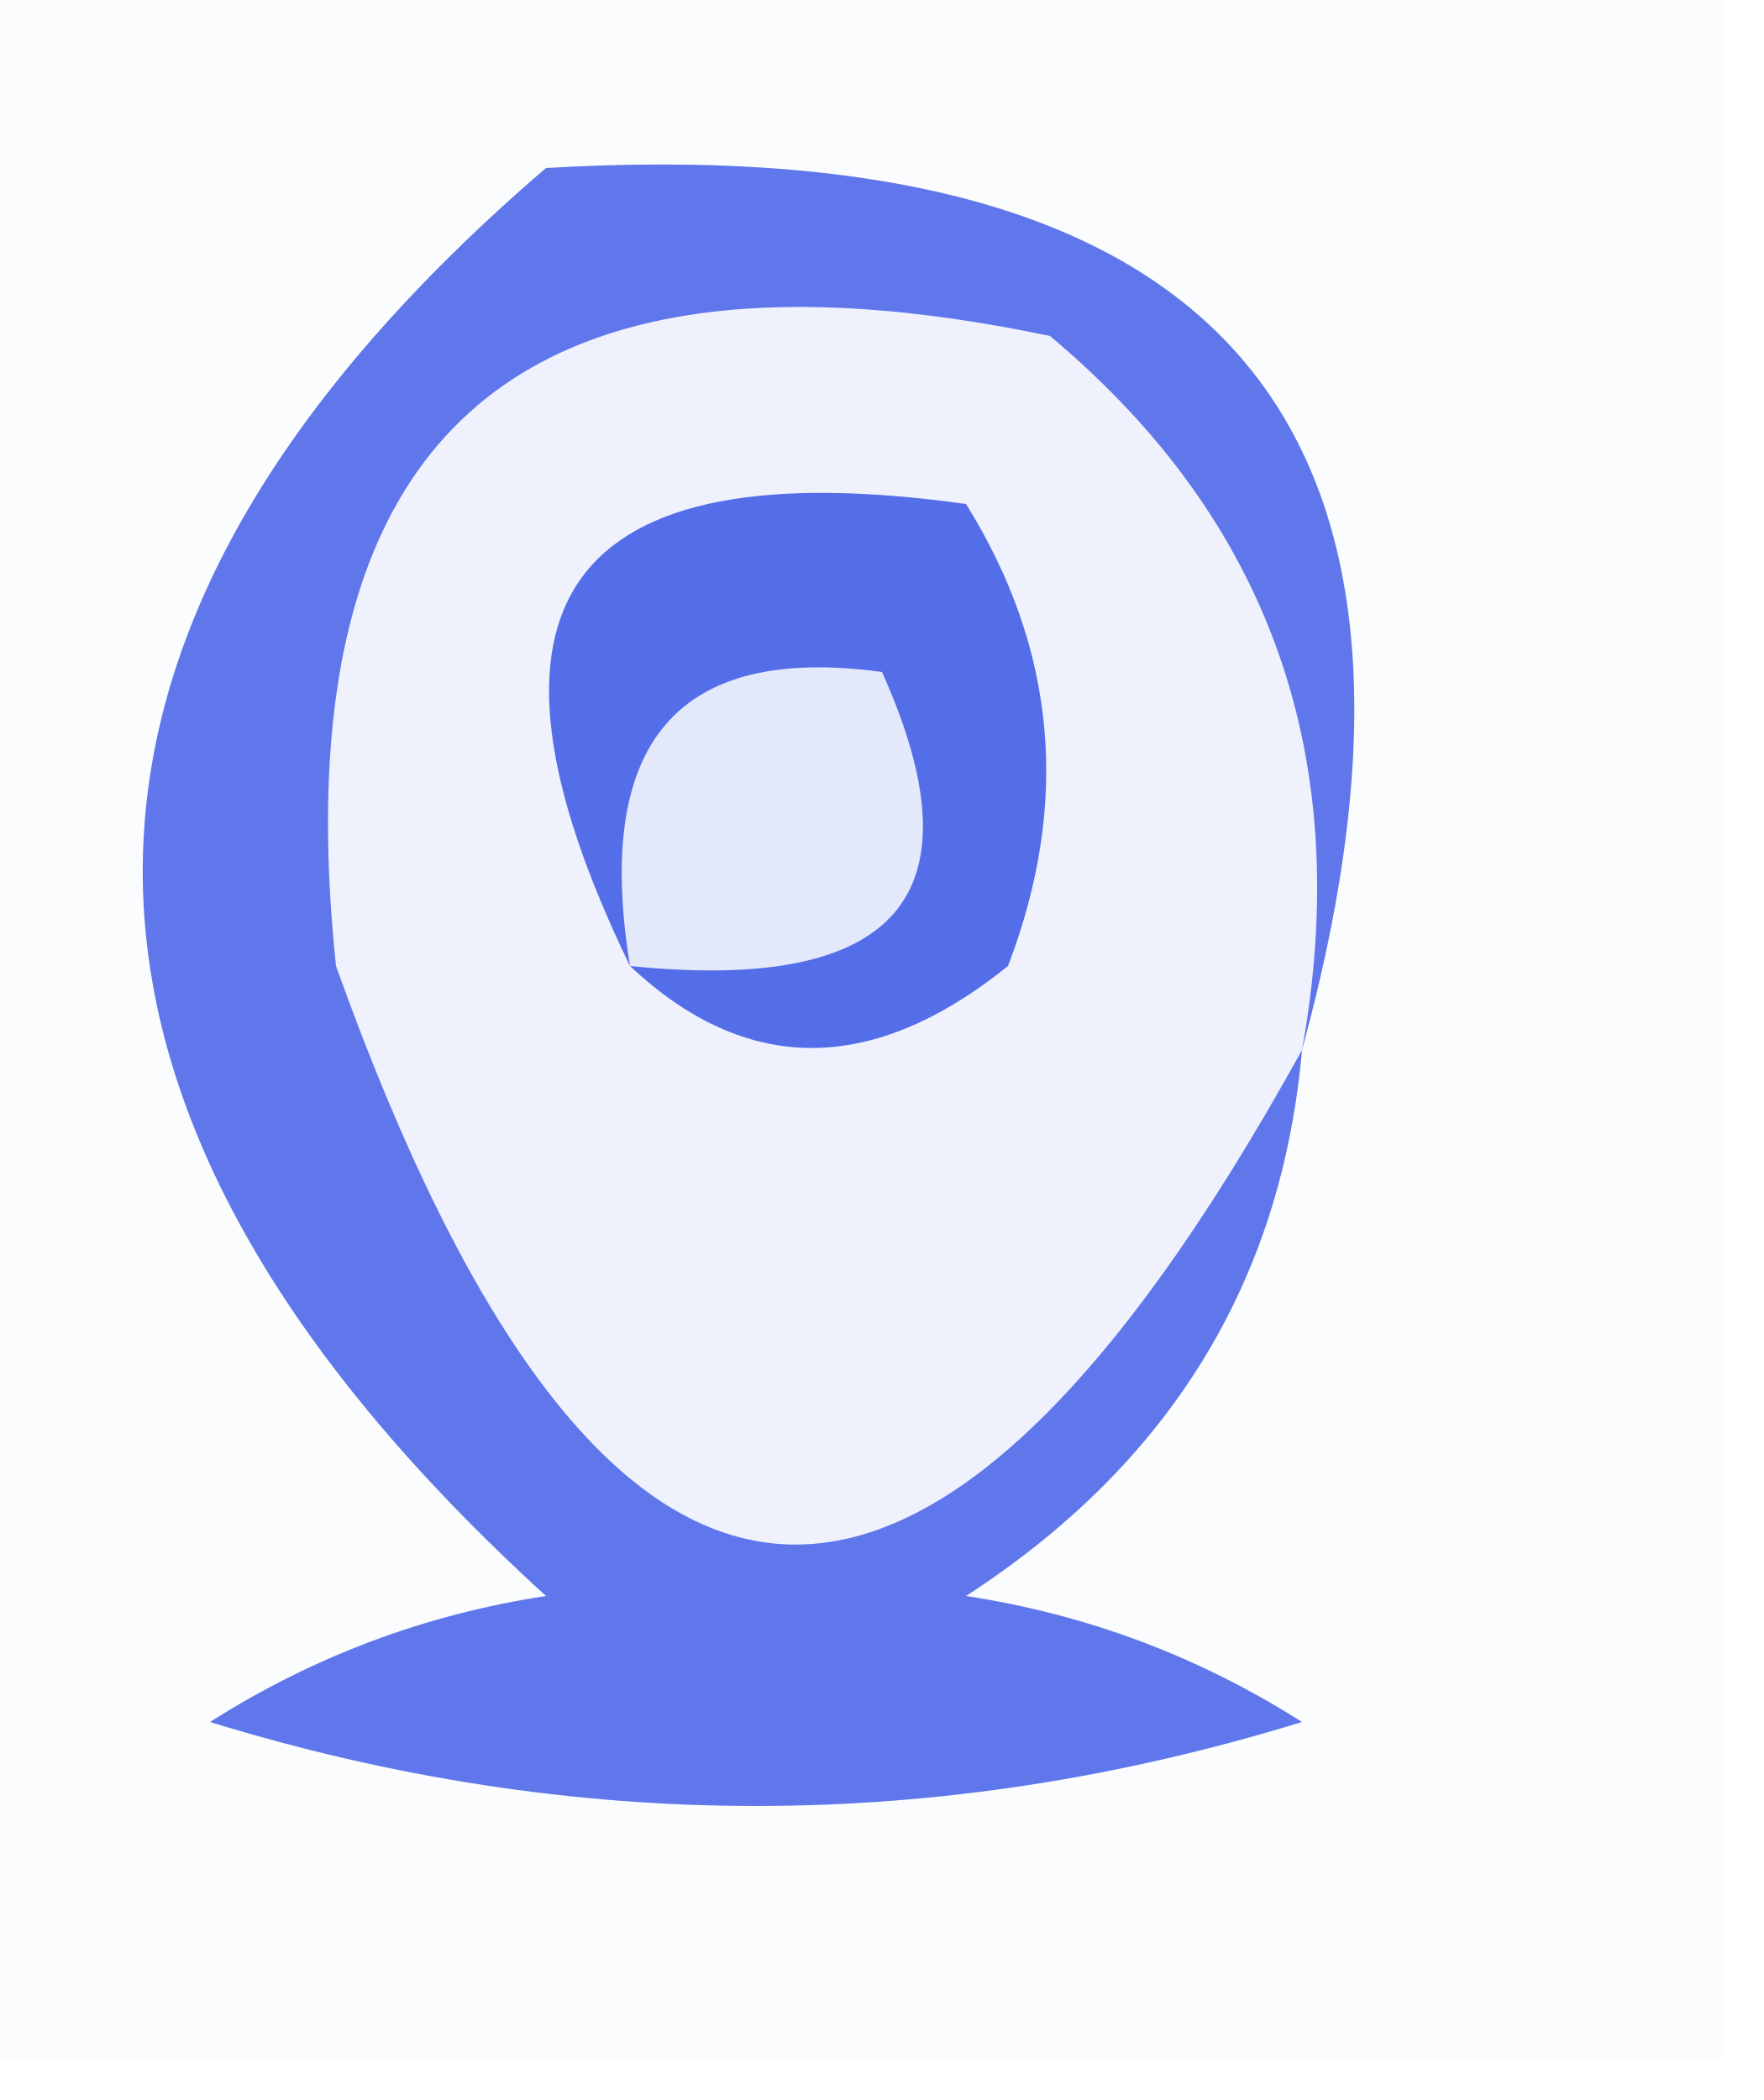
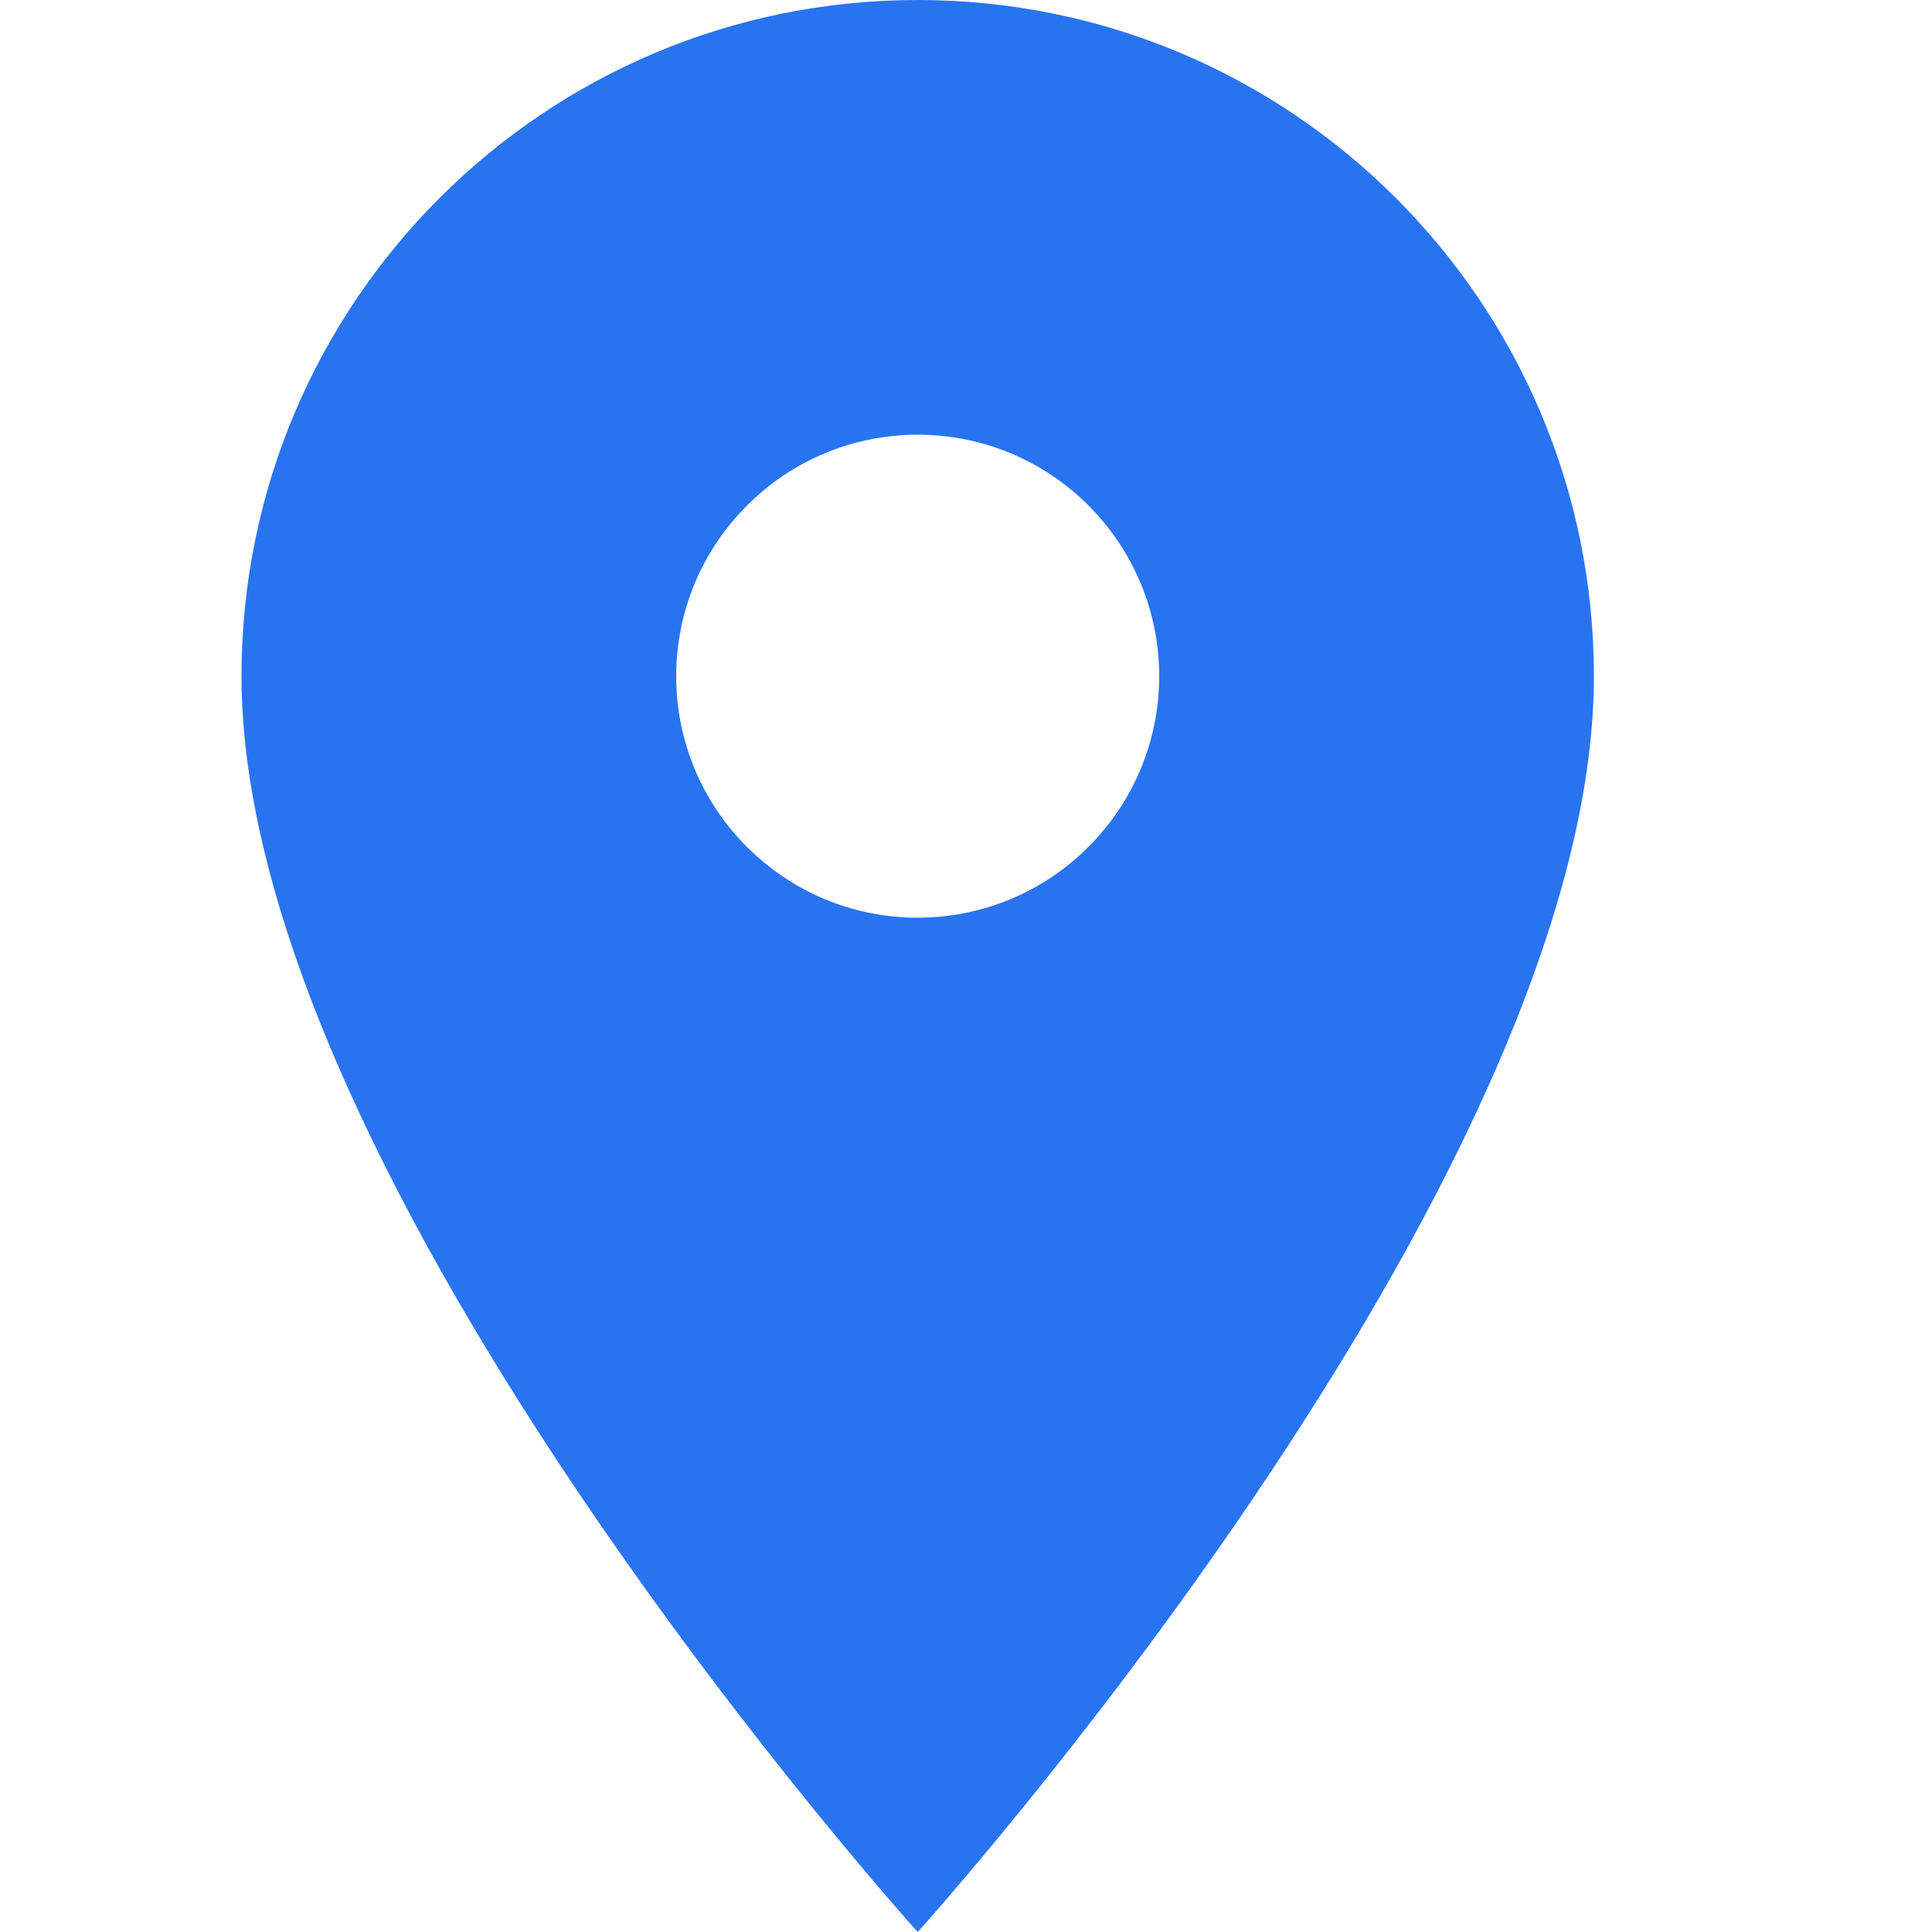
- <svg xmlns="http://www.w3.org/2000/svg" version="1.1" width="21px" height="25px" style="shape-rendering:geometricPrecision; text-rendering:geometricPrecision; image-rendering:optimizeQuality; fill-rule:evenodd; clip-rule:evenodd">
-   <g>
-     <path style="opacity:1" fill="#fbfcfe" d="M -0.5,-0.5 C 6.5,-0.5 13.5,-0.5 20.5,-0.5C 20.5,7.833 20.5,16.167 20.5,24.5C 13.5,24.5 6.5,24.5 -0.5,24.5C -0.5,16.167 -0.5,7.833 -0.5,-0.5 Z" />
-   </g>
-   <g>
-     <path style="opacity:1" fill="#5f77ea" d="M 15.5,12.5 C 15.256,15.263 13.923,17.429 11.5,19C 12.938,19.219 14.271,19.719 15.5,20.5C 11.167,21.833 6.833,21.833 2.5,20.5C 3.729,19.719 5.062,19.219 6.5,19C 0.099,13.165 0.099,7.499 6.5,2C 14.547,1.53 17.547,5.03 15.5,12.5 Z" />
-   </g>
-   <g>
-     <path style="opacity:1" fill="#eff1fd" d="M 15.5,12.5 C 10.992,20.671 7.159,20.337 4,11.5C 3.332,5.171 6.166,2.671 12.5,4C 15.125,6.196 16.125,9.03 15.5,12.5 Z" />
-   </g>
-   <g>
-     <path style="opacity:1" fill="#546ee9" d="M 7.5,11.5 C 5.399,7.169 6.733,5.336 11.5,6C 12.576,7.726 12.743,9.559 12,11.5C 10.384,12.801 8.884,12.801 7.5,11.5 Z" />
-   </g>
-   <g>
-     <path style="opacity:1" fill="#e4e8fb" d="M 7.5,11.5 C 7.066,8.834 8.066,7.667 10.5,8C 11.694,10.658 10.694,11.824 7.5,11.5 Z" />
-   </g>
+ <svg xmlns="http://www.w3.org/2000/svg" width="12" height="12" viewBox="0 0 9 12" class="_1kbGNj">
+   <path fill="#2874f0" class="_6xm1dD" d="M4.2 5.7c-.828 0-1.5-.672-1.5-1.5 0-.398.158-.78.44-1.06.28-.282.662-.44 1.06-.44.828 0 1.5.672 1.5 1.5 0 .398-.158.78-.44 1.06-.28.282-.662.44-1.06.44zm0-5.7C1.88 0 0 1.88 0 4.2 0 7.35 4.2 12 4.2 12s4.2-4.65 4.2-7.8C8.4 1.88 6.52 0 4.2 0z" fill-rule="evenodd" />
</svg>
